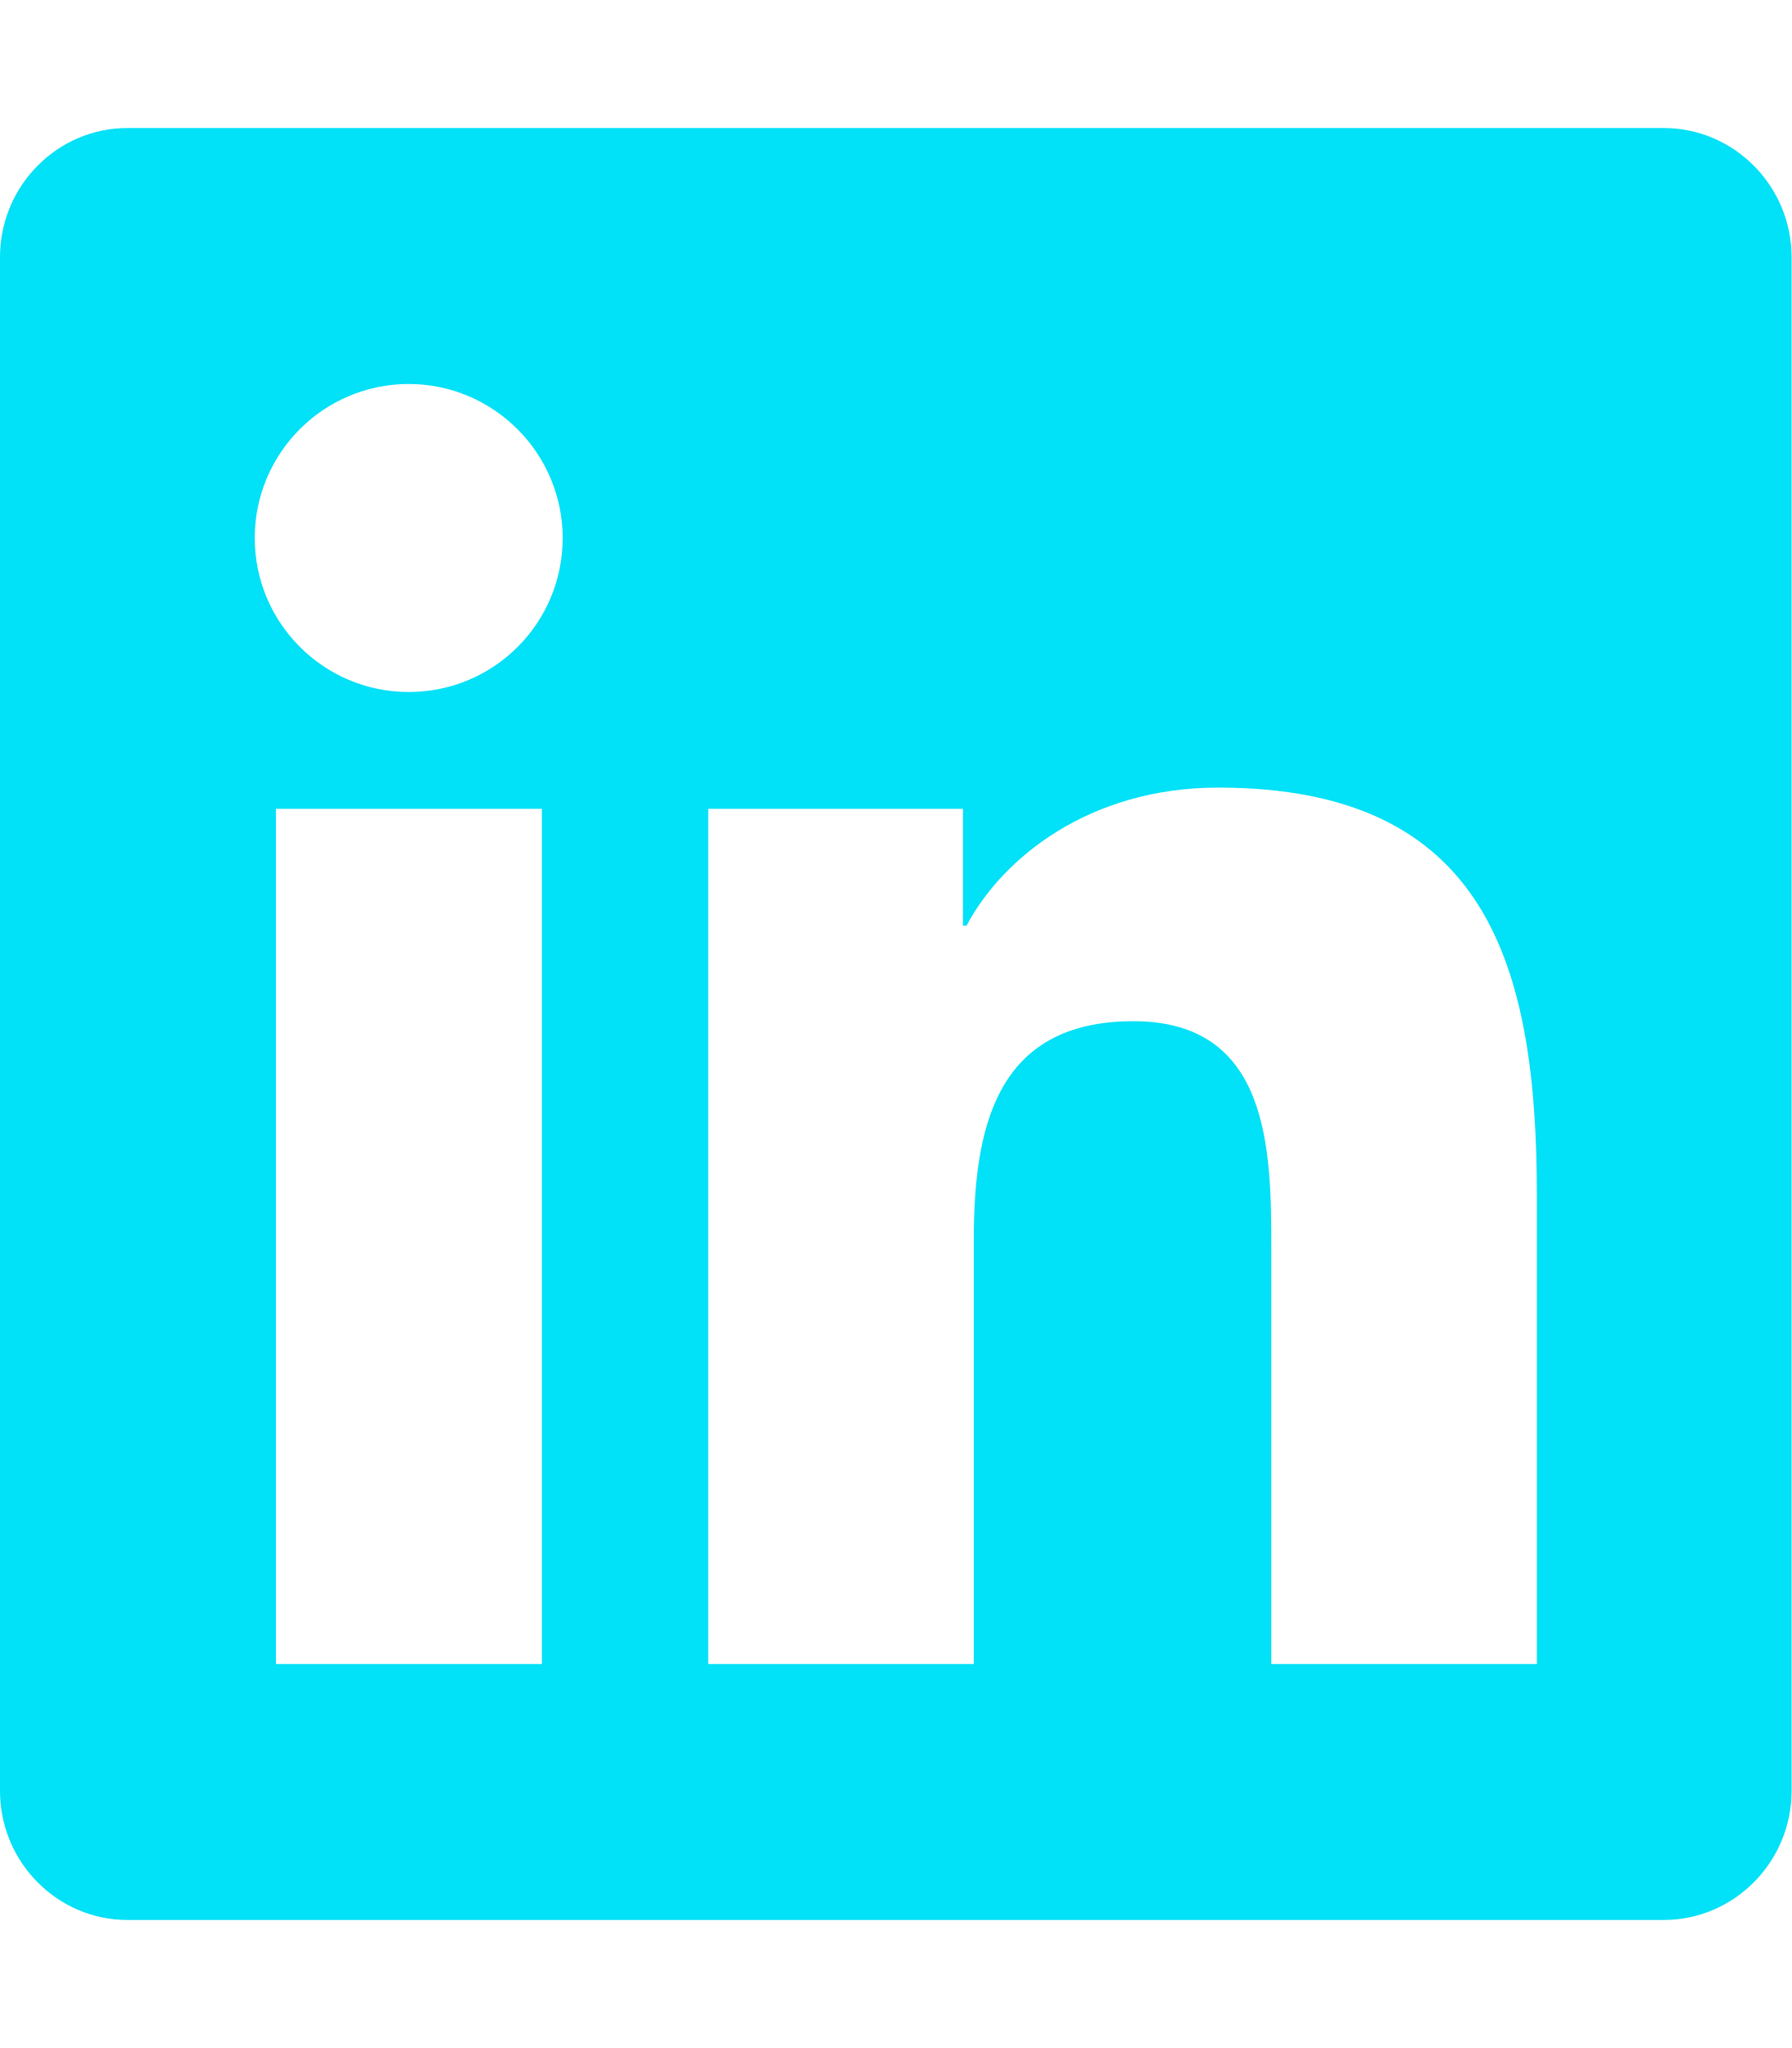
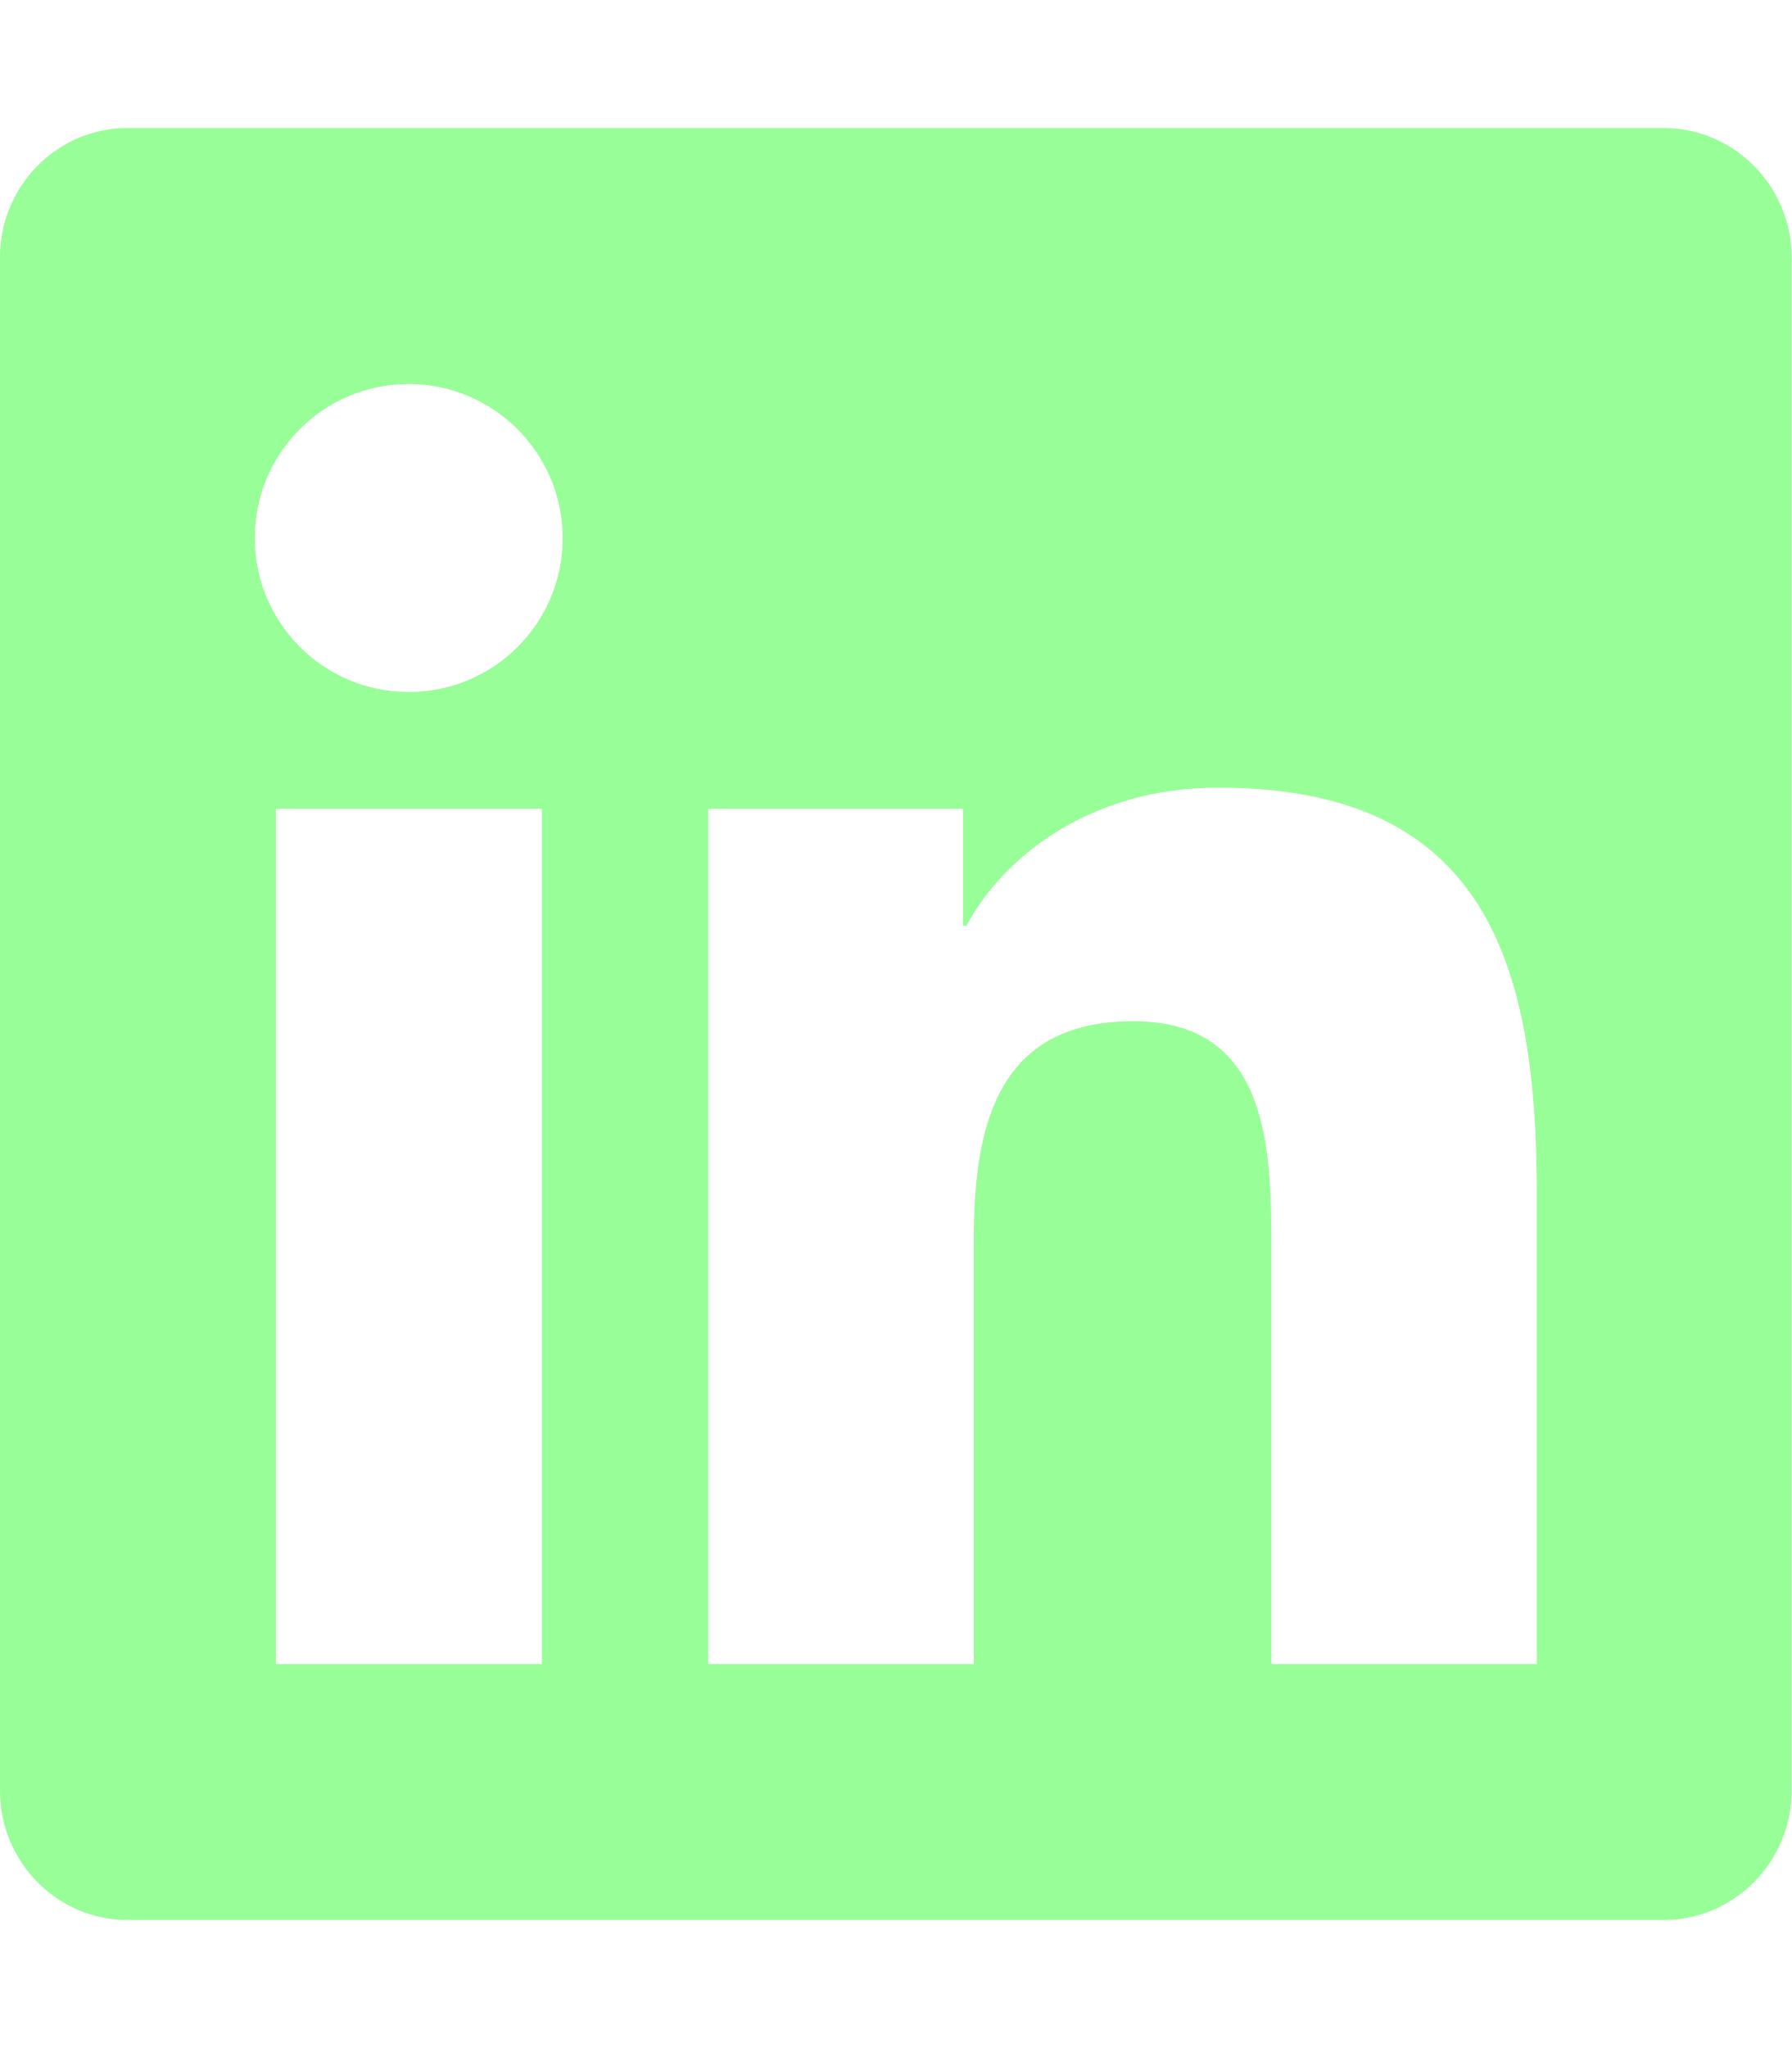
<svg xmlns="http://www.w3.org/2000/svg" viewBox="0 0 448 512">
-   <path fill="#01e1f7" d="M416 32H31.9C14.3 32 0 46.5 0 64.3v383.4C0 465.5 14.3 480 31.9 480H416c17.6 0 32-14.5 32-32.3V64.3c0-17.8-14.4-32.3-32-32.3zM135.4 416H69V202.2h66.5V416zm-33.2-243c-21.3 0-38.5-17.3-38.5-38.5S80.9 96 102.2 96c21.2 0 38.5 17.3 38.5 38.5 0 21.3-17.2 38.5-38.5 38.5zm282.1 243h-66.4V312c0-24.8-.5-56.7-34.5-56.7-34.6 0-39.9 27-39.9 54.9V416h-66.4V202.2h63.7v29.2h.9c8.9-16.8 30.6-34.5 62.9-34.5 67.2 0 79.7 44.3 79.7 101.9V416z" />
+   <path fill="#98FF98" d="M416 32H31.9C14.3 32 0 46.5 0 64.3v383.4C0 465.5 14.3 480 31.9 480H416c17.6 0 32-14.5 32-32.3V64.3c0-17.8-14.4-32.3-32-32.3zM135.4 416H69V202.2h66.5V416zm-33.2-243c-21.3 0-38.5-17.3-38.5-38.5S80.9 96 102.2 96c21.2 0 38.5 17.3 38.5 38.5 0 21.3-17.2 38.5-38.5 38.5zm282.1 243h-66.4V312c0-24.8-.5-56.7-34.5-56.7-34.6 0-39.9 27-39.9 54.9V416h-66.4V202.2h63.7v29.2h.9c8.9-16.8 30.6-34.5 62.9-34.5 67.2 0 79.7 44.3 79.7 101.9V416z" />
</svg>
